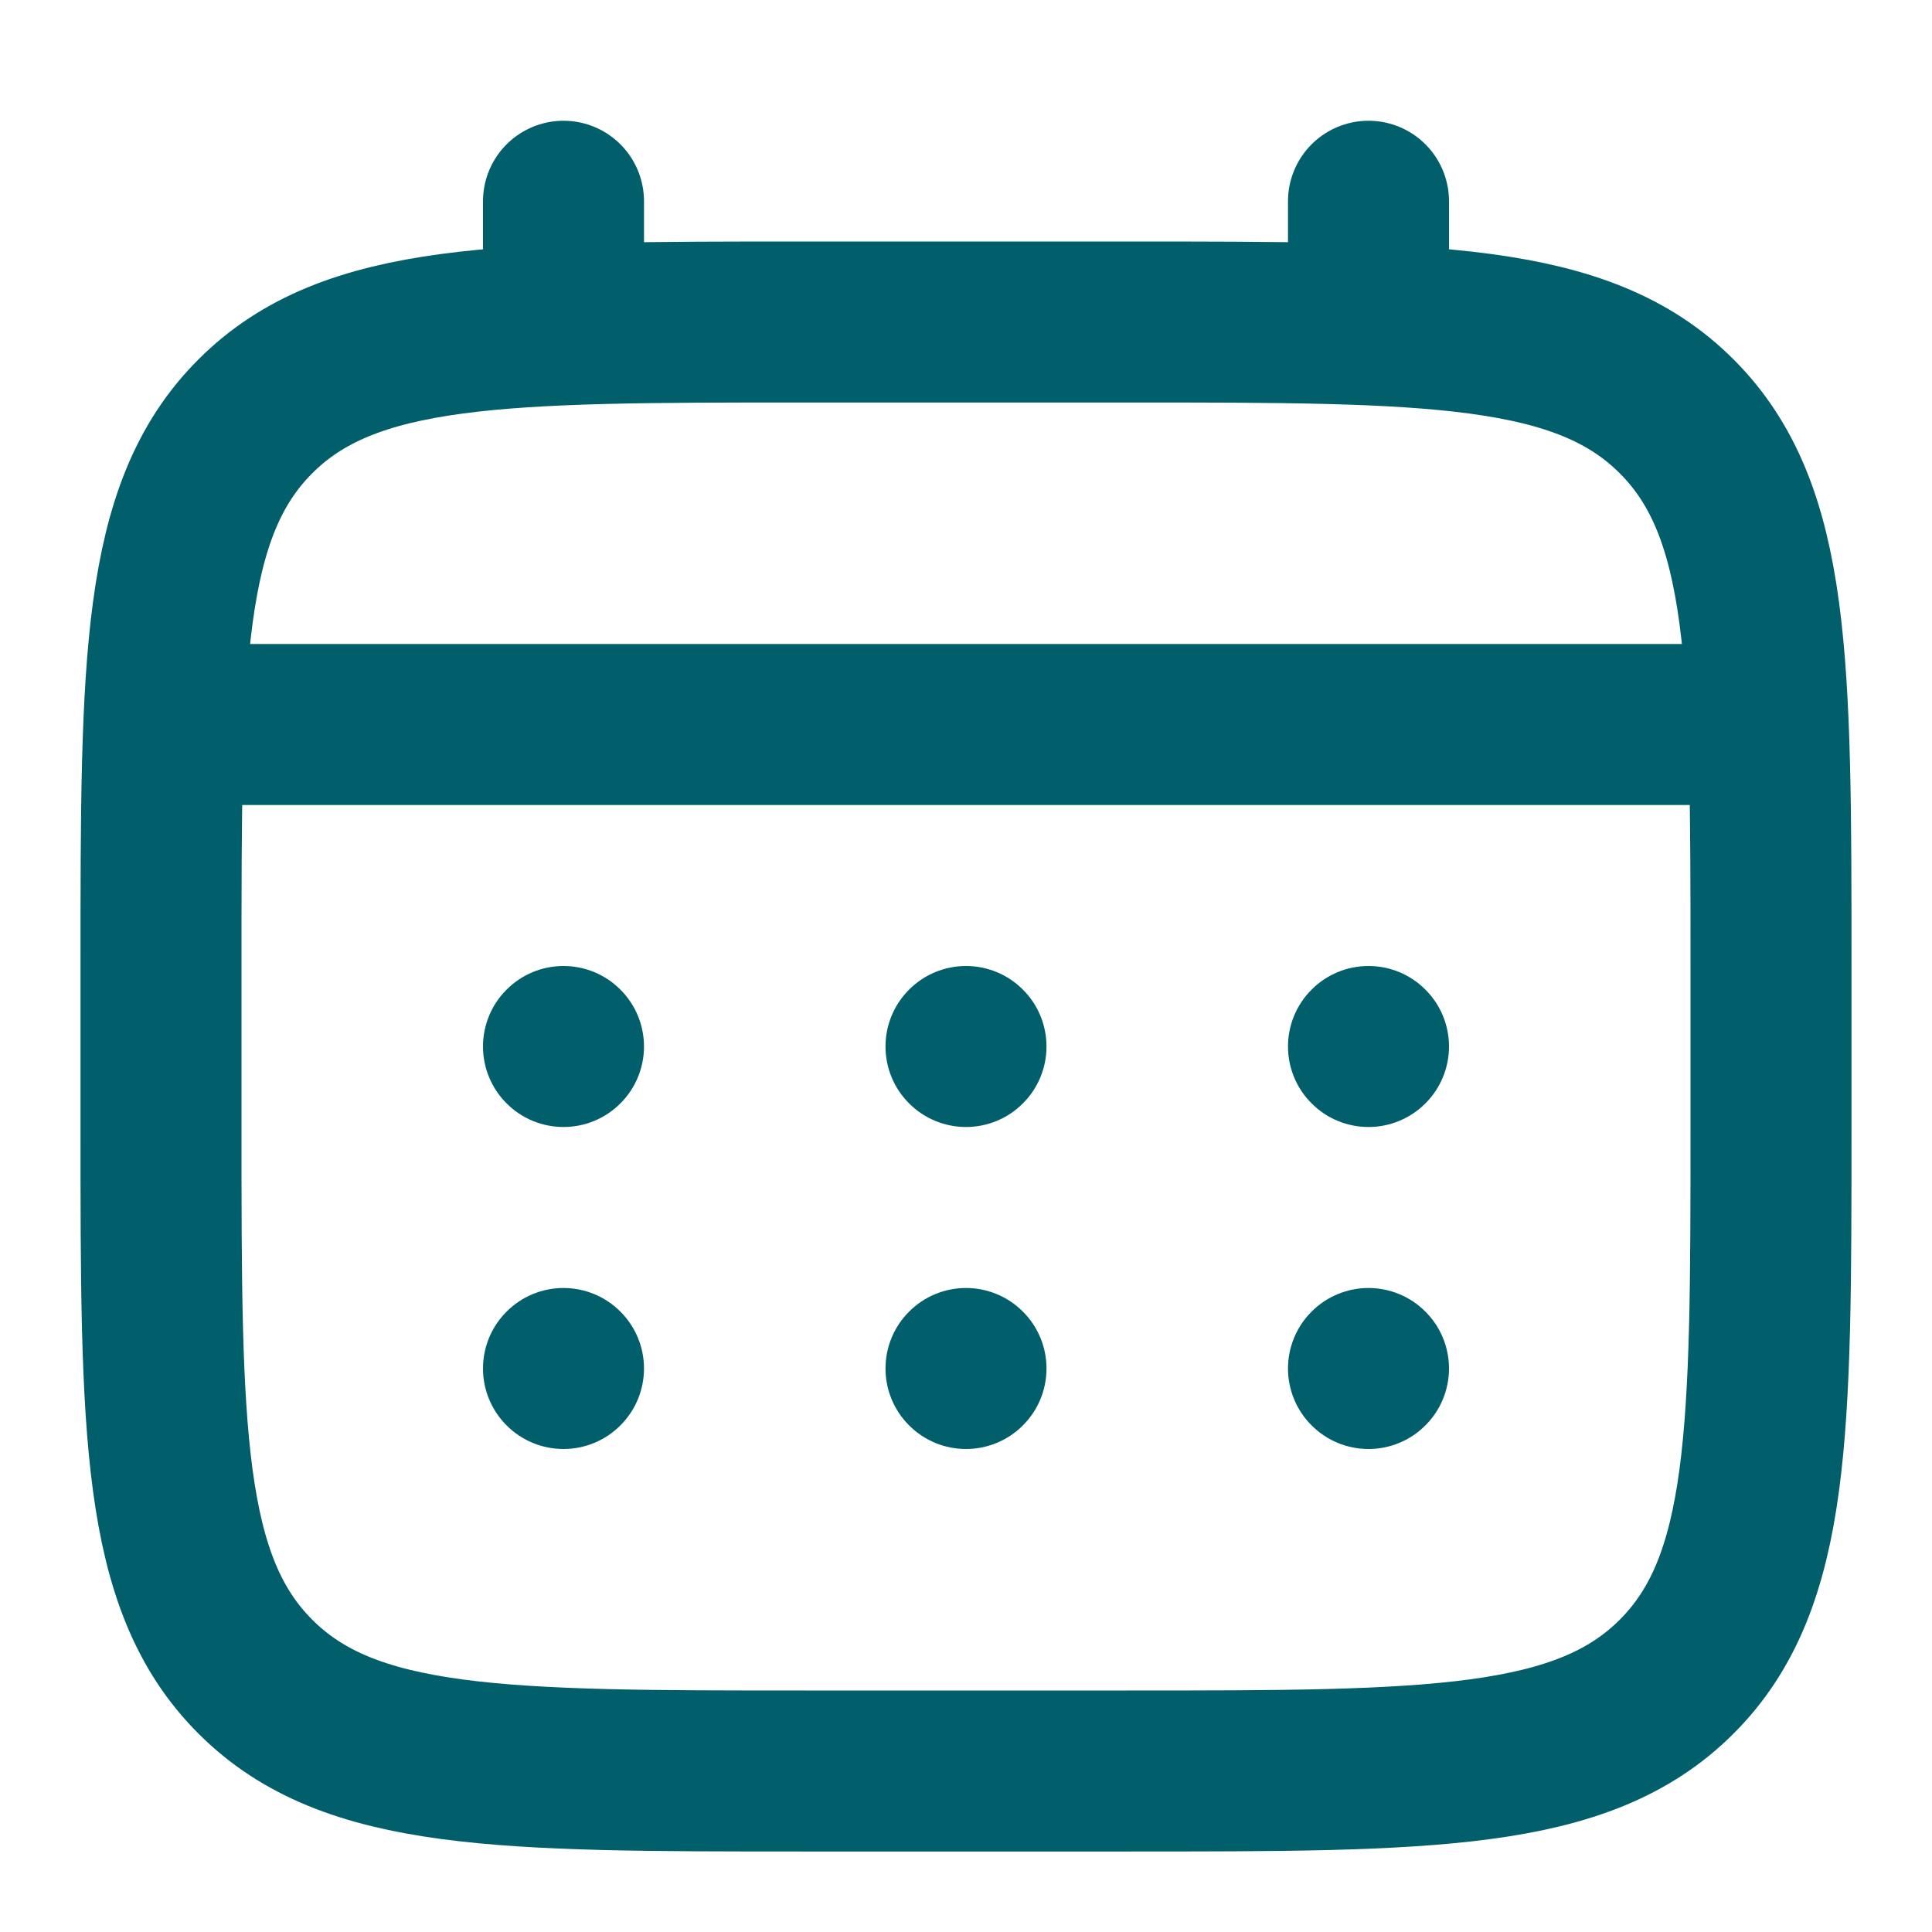
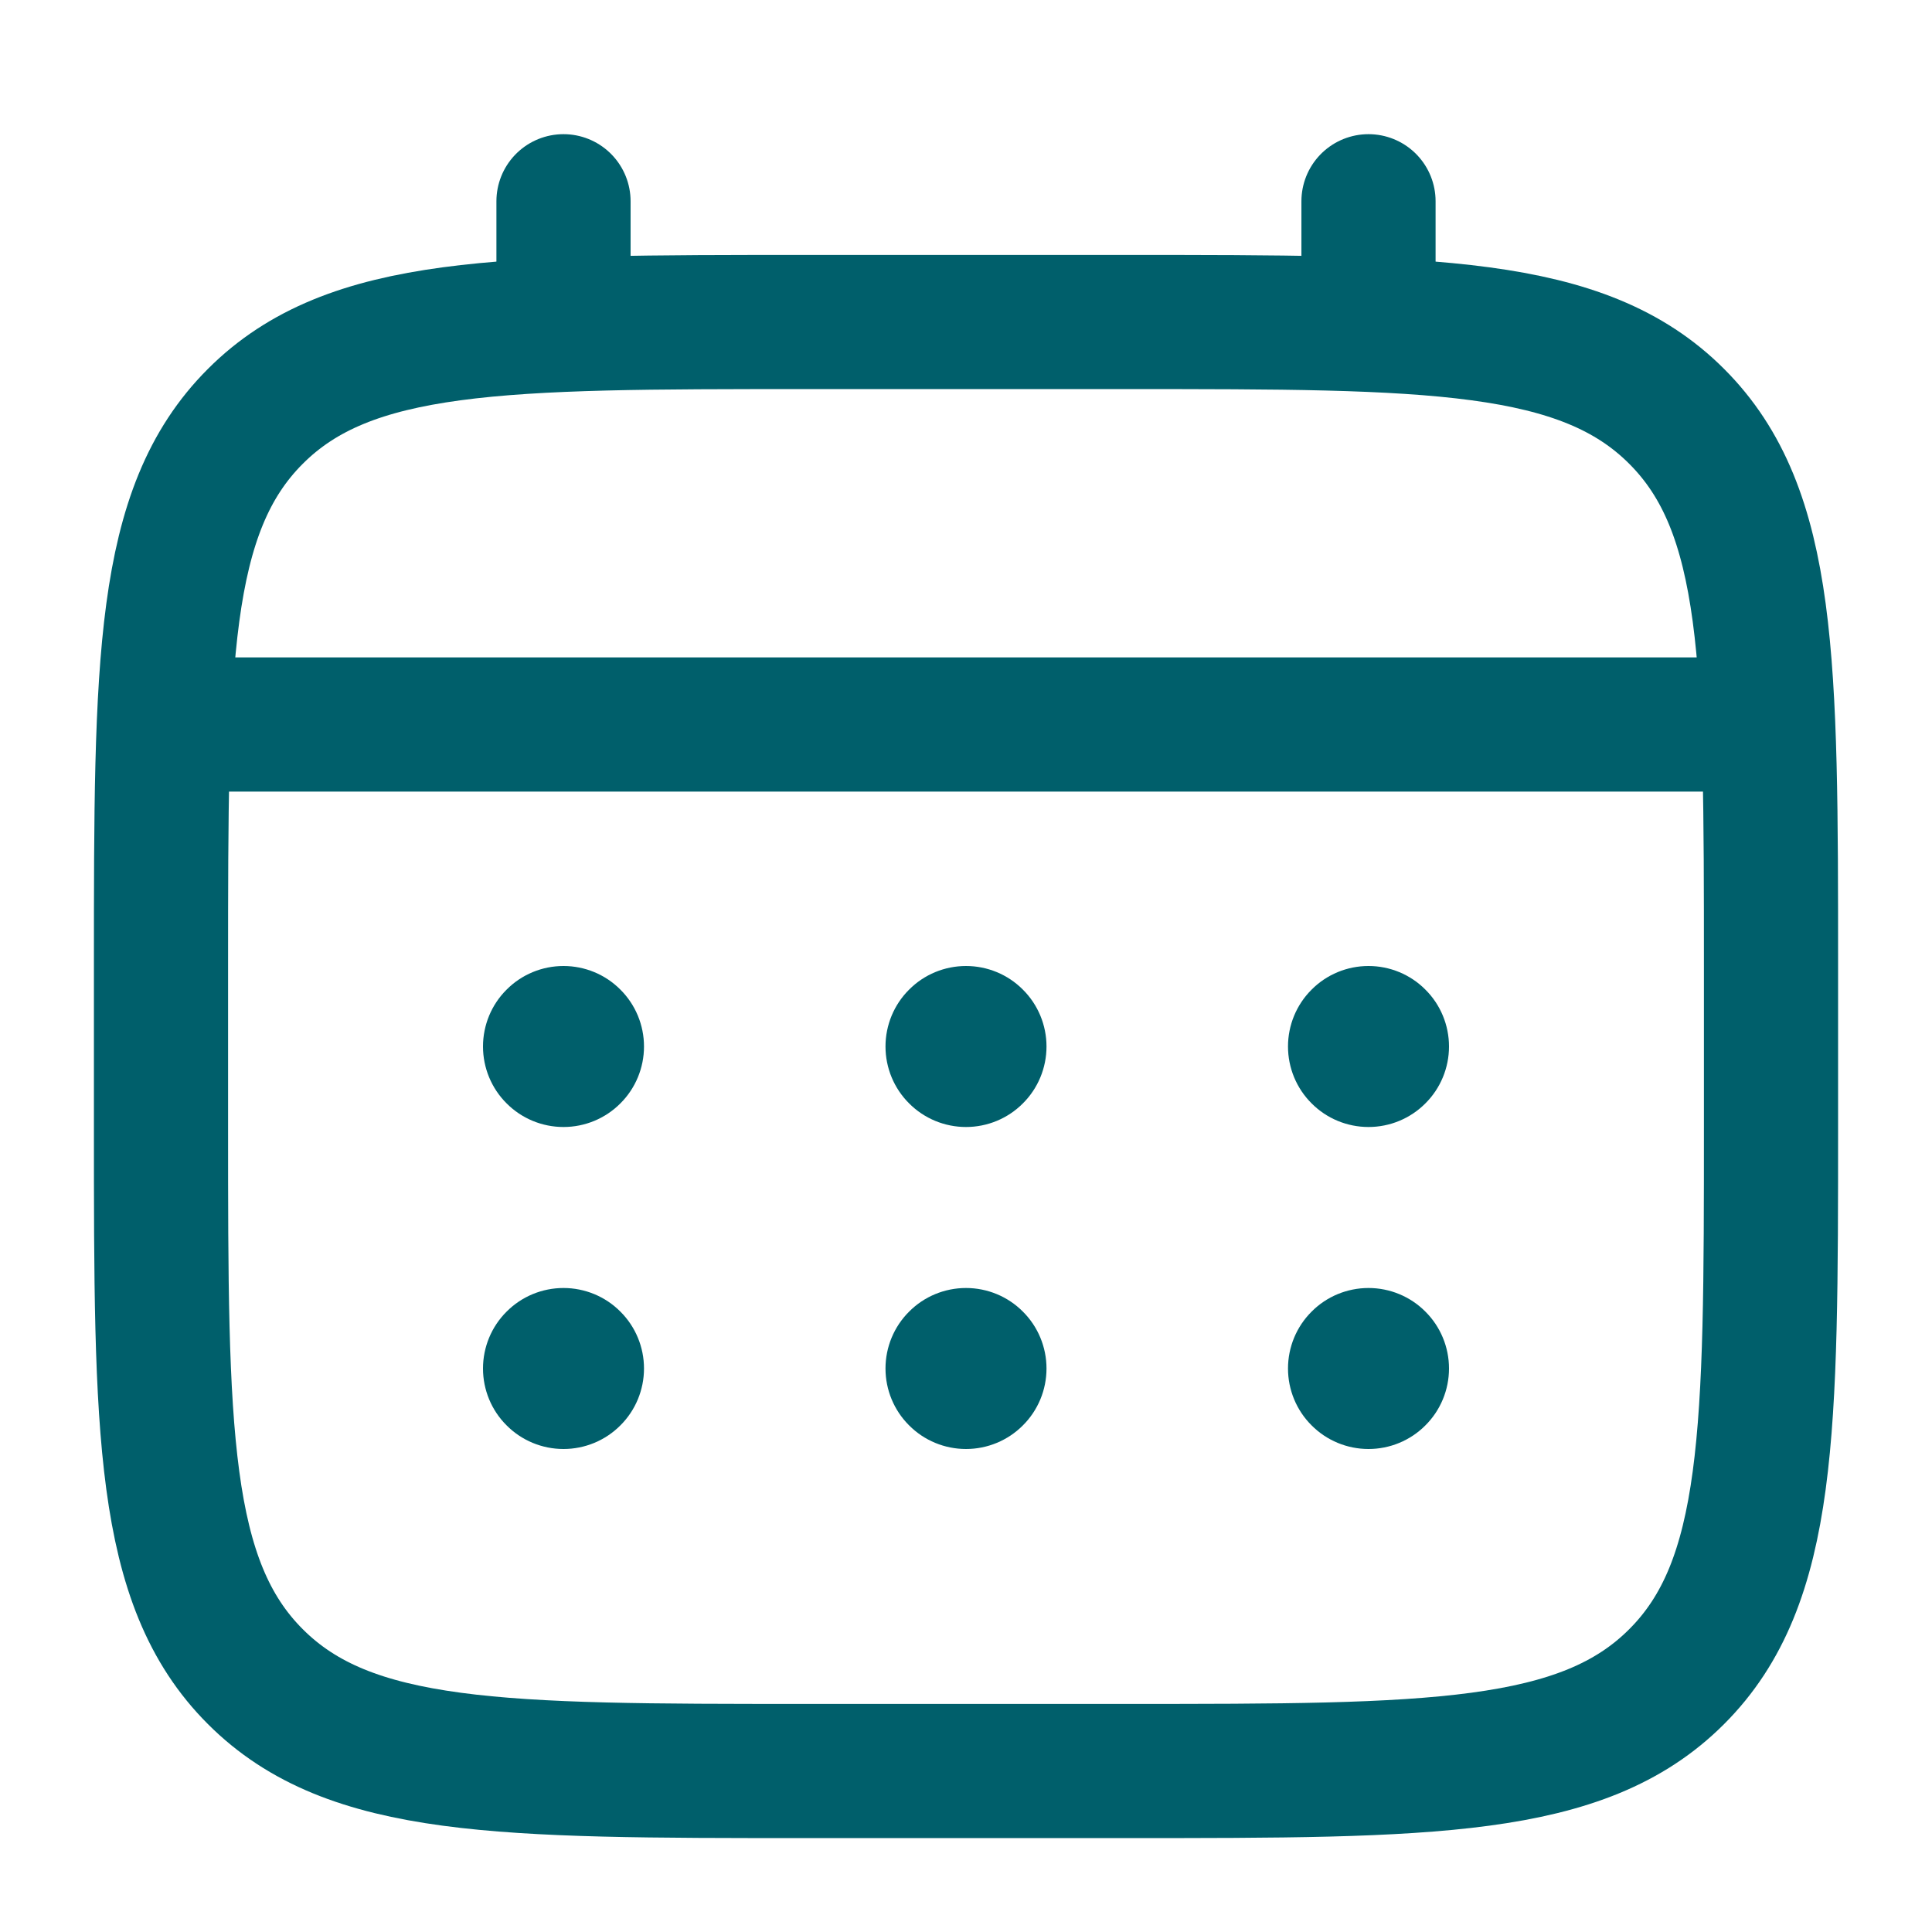
<svg xmlns="http://www.w3.org/2000/svg" width="18" height="18" viewBox="0 0 18 18" fill="none">
-   <path d="M1.5 9C1.5 6.172 1.5 4.757 2.379 3.879C3.257 3 4.672 3 7.5 3H10.5C13.328 3 14.743 3 15.621 3.879C16.5 4.757 16.5 6.172 16.5 9V10.5C16.5 13.328 16.5 14.743 15.621 15.621C14.743 16.5 13.328 16.5 10.5 16.5H7.5C4.672 16.5 3.257 16.5 2.379 15.621C1.5 14.743 1.5 13.328 1.5 10.5V9Z" stroke="#005F6B" stroke-width="1.5" />
-   <path d="M5.25 3V1.875M12.75 3V1.875M1.875 6.75H16.125" stroke="#005F6B" stroke-width="1.5" stroke-linecap="round" />
+   <path d="M1.5 9C1.5 6.172 1.5 4.757 2.379 3.879C3.257 3 4.672 3 7.5 3H10.5C13.328 3 14.743 3 15.621 3.879C16.5 4.757 16.5 6.172 16.5 9V10.5C16.5 13.328 16.5 14.743 15.621 15.621C14.743 16.5 13.328 16.5 10.5 16.5H7.5C4.672 16.5 3.257 16.5 2.379 15.621C1.5 14.743 1.5 13.328 1.5 10.5V9Z" stroke="#005F6B" stroke-width="1.25" />
+   <path d="M5.25 3V1.875M12.75 3V1.875M1.875 6.75H16.125" stroke="#005F6B" stroke-width="1.25" stroke-linecap="round" />
  <path d="M13.5 12.75C13.5 12.949 13.421 13.14 13.28 13.28C13.14 13.421 12.949 13.5 12.75 13.5C12.551 13.5 12.36 13.421 12.22 13.28C12.079 13.14 12 12.949 12 12.75C12 12.551 12.079 12.36 12.22 12.22C12.36 12.079 12.551 12 12.75 12C12.949 12 13.14 12.079 13.28 12.22C13.421 12.36 13.5 12.551 13.5 12.75ZM13.5 9.75C13.5 9.949 13.421 10.14 13.28 10.28C13.14 10.421 12.949 10.5 12.75 10.5C12.551 10.5 12.36 10.421 12.22 10.28C12.079 10.14 12 9.949 12 9.75C12 9.551 12.079 9.36 12.22 9.22C12.36 9.079 12.551 9 12.75 9C12.949 9 13.14 9.079 13.28 9.22C13.421 9.36 13.5 9.551 13.5 9.75ZM9.75 12.75C9.75 12.949 9.671 13.14 9.53 13.28C9.39 13.421 9.199 13.5 9 13.5C8.801 13.5 8.61 13.421 8.47 13.28C8.329 13.14 8.25 12.949 8.25 12.75C8.25 12.551 8.329 12.36 8.47 12.22C8.61 12.079 8.801 12 9 12C9.199 12 9.39 12.079 9.53 12.22C9.671 12.36 9.75 12.551 9.75 12.75ZM9.75 9.75C9.75 9.949 9.671 10.14 9.53 10.28C9.39 10.421 9.199 10.5 9 10.5C8.801 10.5 8.61 10.421 8.47 10.28C8.329 10.14 8.25 9.949 8.25 9.75C8.25 9.551 8.329 9.36 8.47 9.22C8.61 9.079 8.801 9 9 9C9.199 9 9.39 9.079 9.53 9.22C9.671 9.36 9.75 9.551 9.75 9.75ZM6 12.75C6 12.949 5.921 13.14 5.78 13.28C5.64 13.421 5.449 13.5 5.25 13.5C5.051 13.5 4.86 13.421 4.72 13.28C4.579 13.14 4.5 12.949 4.5 12.75C4.5 12.551 4.579 12.36 4.72 12.22C4.86 12.079 5.051 12 5.25 12C5.449 12 5.64 12.079 5.78 12.22C5.921 12.36 6 12.551 6 12.75ZM6 9.75C6 9.949 5.921 10.14 5.78 10.28C5.64 10.421 5.449 10.5 5.25 10.5C5.051 10.5 4.86 10.421 4.72 10.28C4.579 10.14 4.5 9.949 4.5 9.75C4.5 9.551 4.579 9.36 4.72 9.22C4.86 9.079 5.051 9 5.25 9C5.449 9 5.64 9.079 5.78 9.22C5.921 9.36 6 9.551 6 9.75Z" fill="#005F6B" />
</svg>
